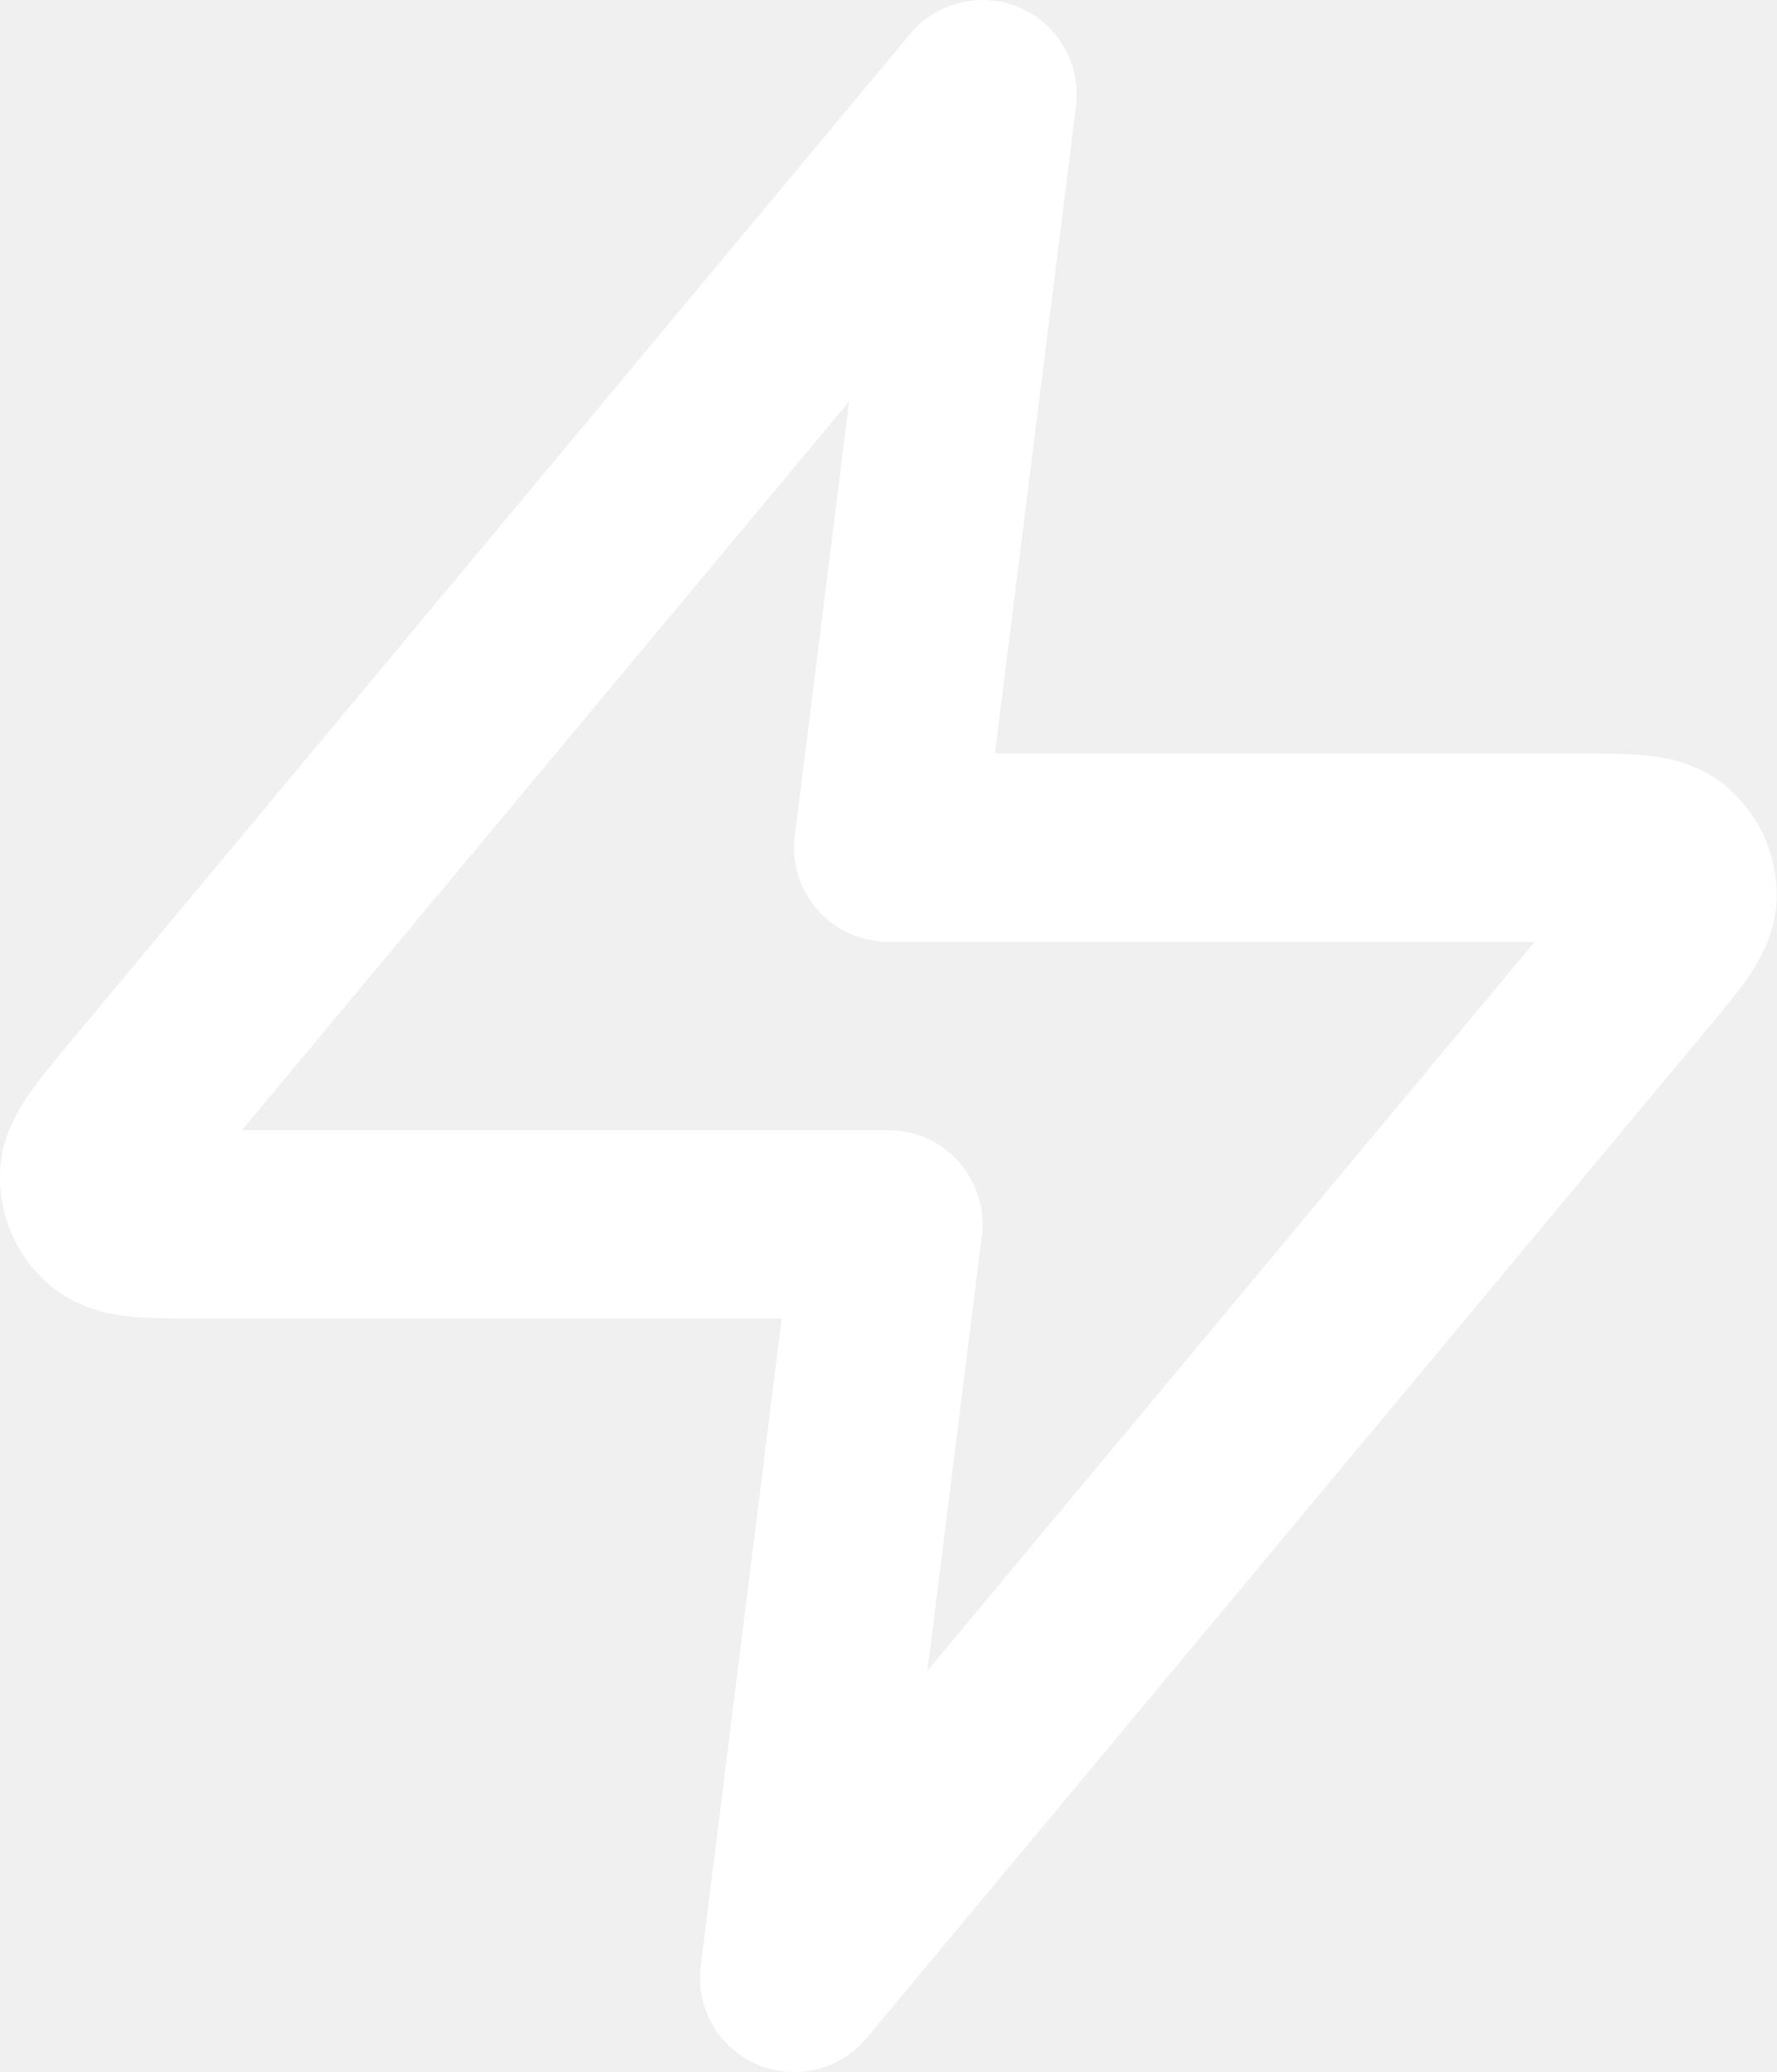
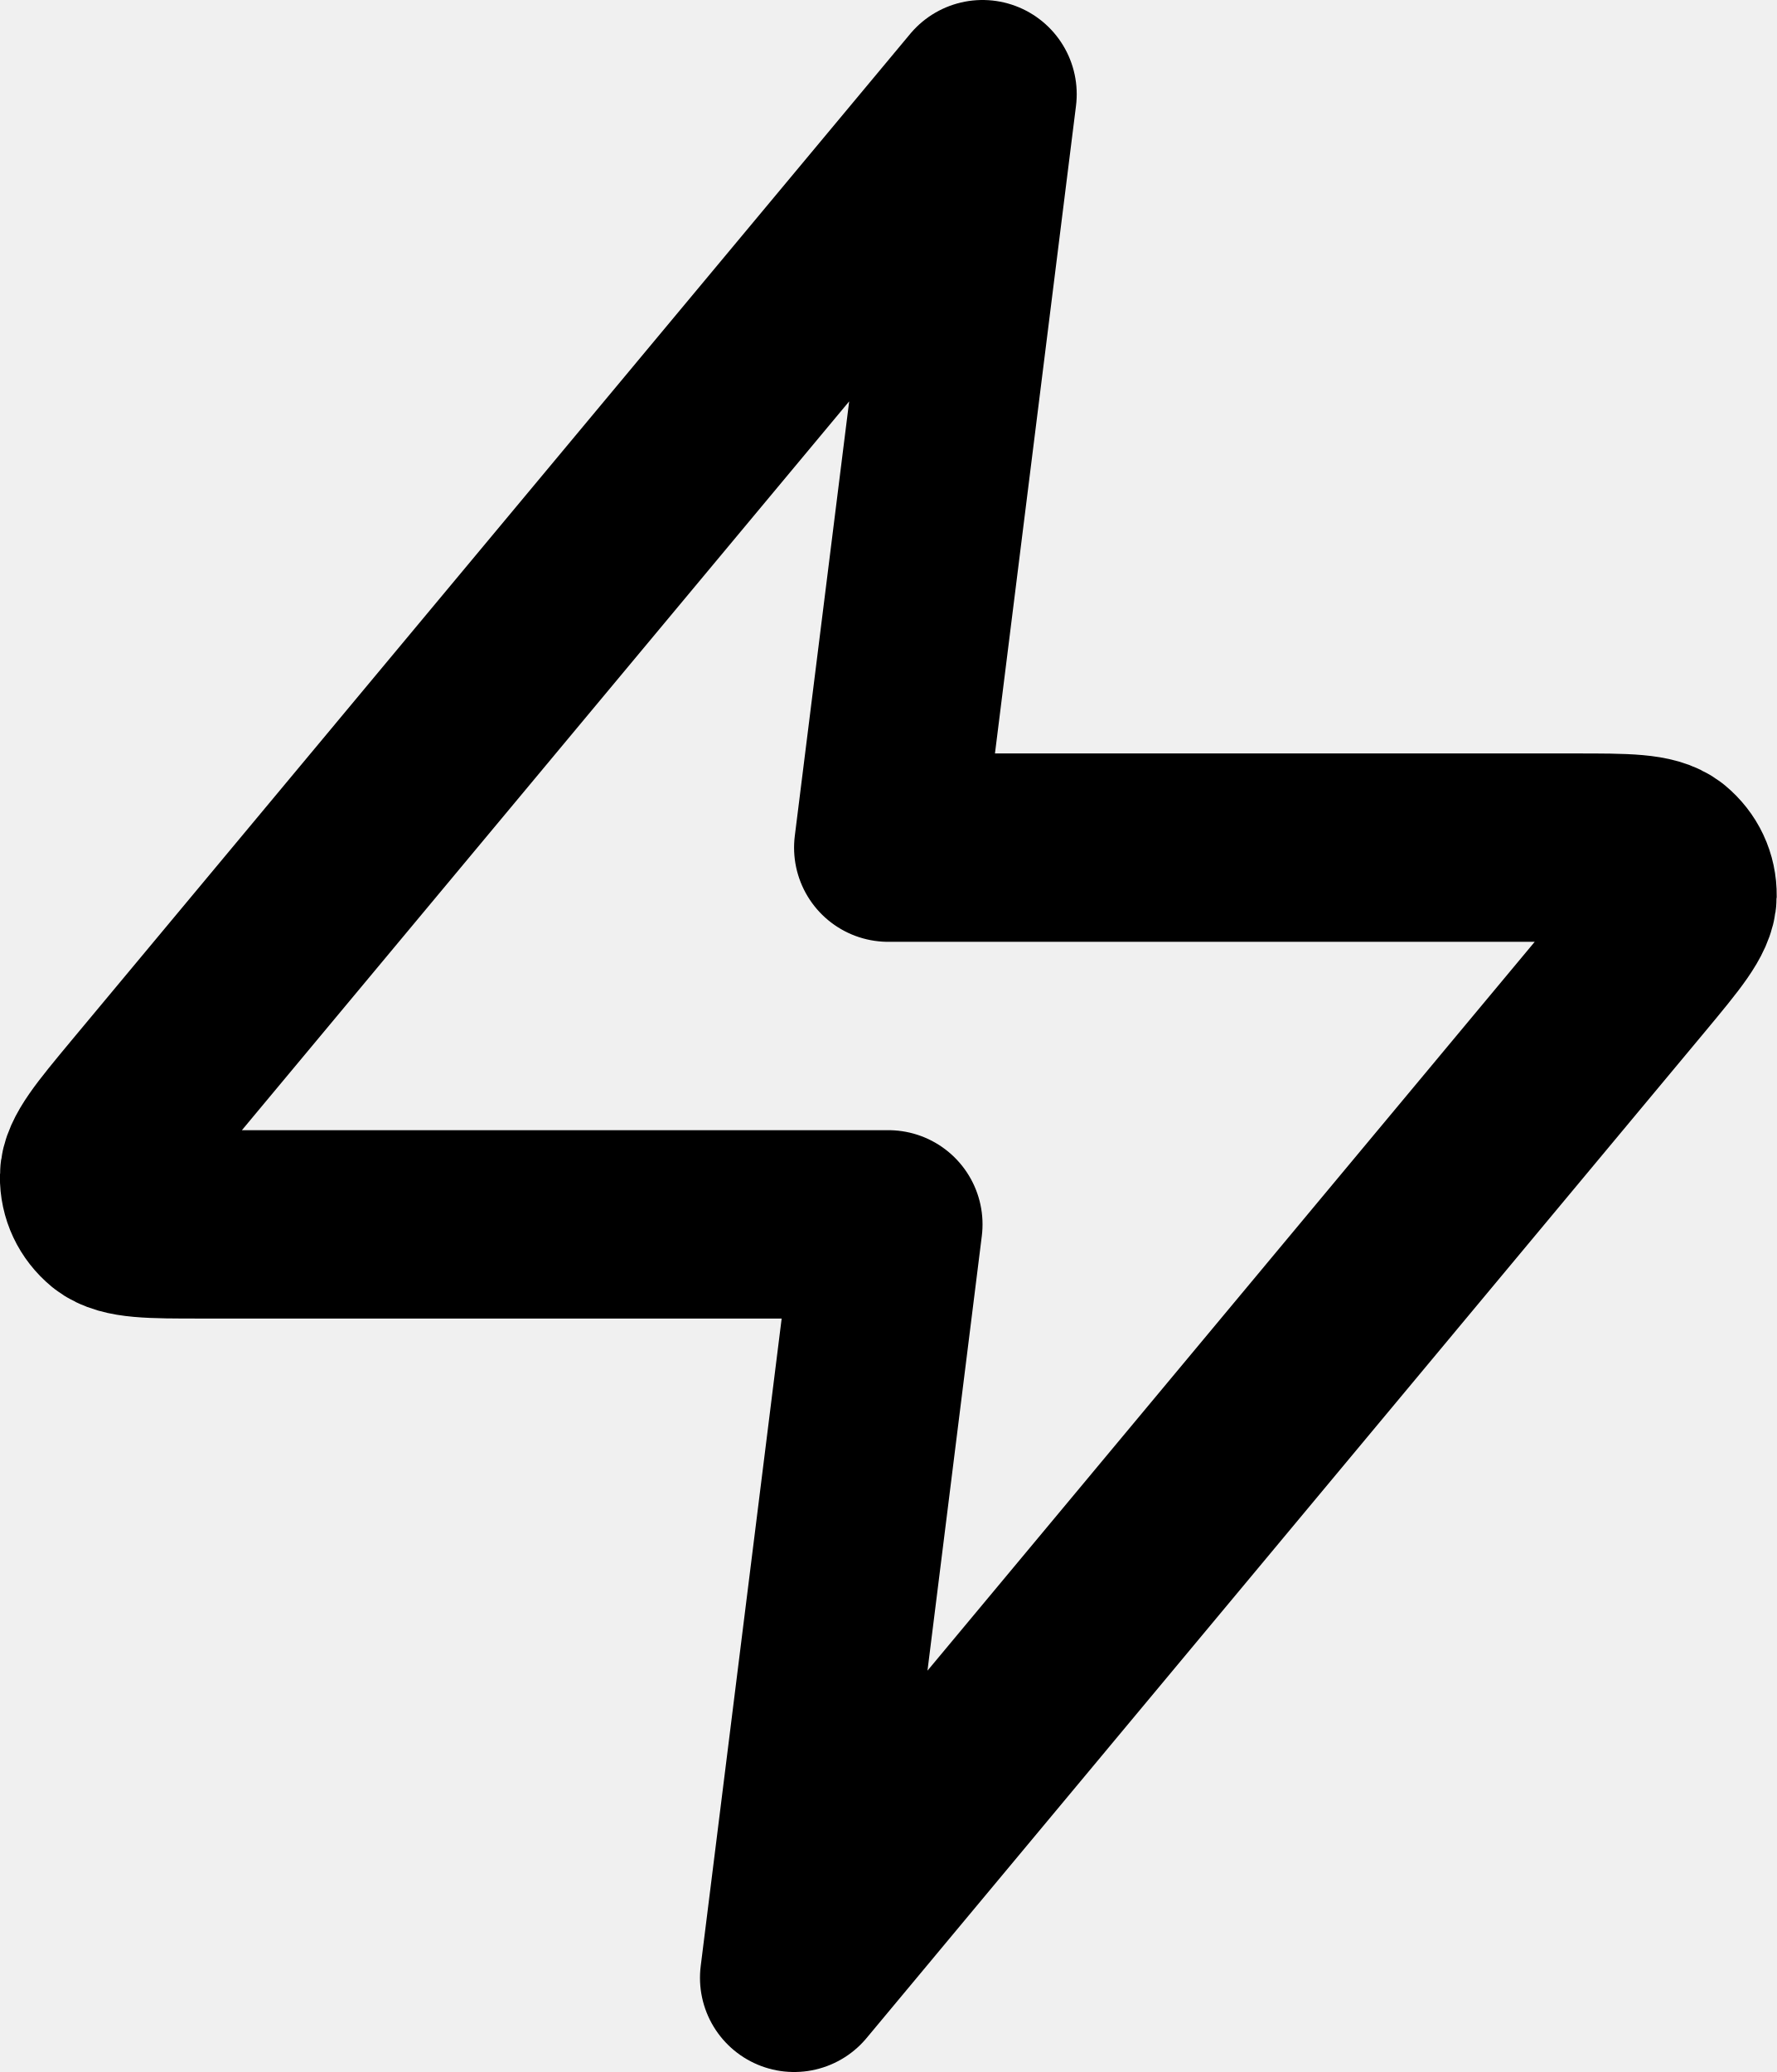
<svg xmlns="http://www.w3.org/2000/svg" viewBox="0 0 18.865 22" fill="none" x="0" y="0">
-   <path id="Icon_5" d="M10.432,1l-8.907,10.69c-0.349,0.42 -0.523,0.63 -0.526,0.8c-0.002,0.16 0.066,0.3 0.186,0.4c0.138,0.11 0.41,0.11 0.955,0.11h7.292l-1,8l8.906,-10.69c0.349,-0.42 0.523,-0.63 0.526,-0.8c0.002,-0.16 -0.066,-0.3 -0.186,-0.4c-0.138,-0.11 -0.41,-0.11 -0.955,-0.11h-7.292z" stroke="white" stroke-width="2" stroke-linecap="round" stroke-linejoin="round" />
+   <path id="Icon_5" d="M10.432,1l-8.907,10.69c-0.349,0.42 -0.523,0.63 -0.526,0.8c-0.002,0.16 0.066,0.3 0.186,0.4c0.138,0.11 0.41,0.11 0.955,0.11h7.292l-1,8l8.906,-10.69c0.349,-0.42 0.523,-0.63 0.526,-0.8c0.002,-0.16 -0.066,-0.3 -0.186,-0.4c-0.138,-0.11 -0.41,-0.11 -0.955,-0.11h-7.292z" stroke="currentColor" stroke-width="2" stroke-linecap="round" stroke-linejoin="round" />
</svg>
